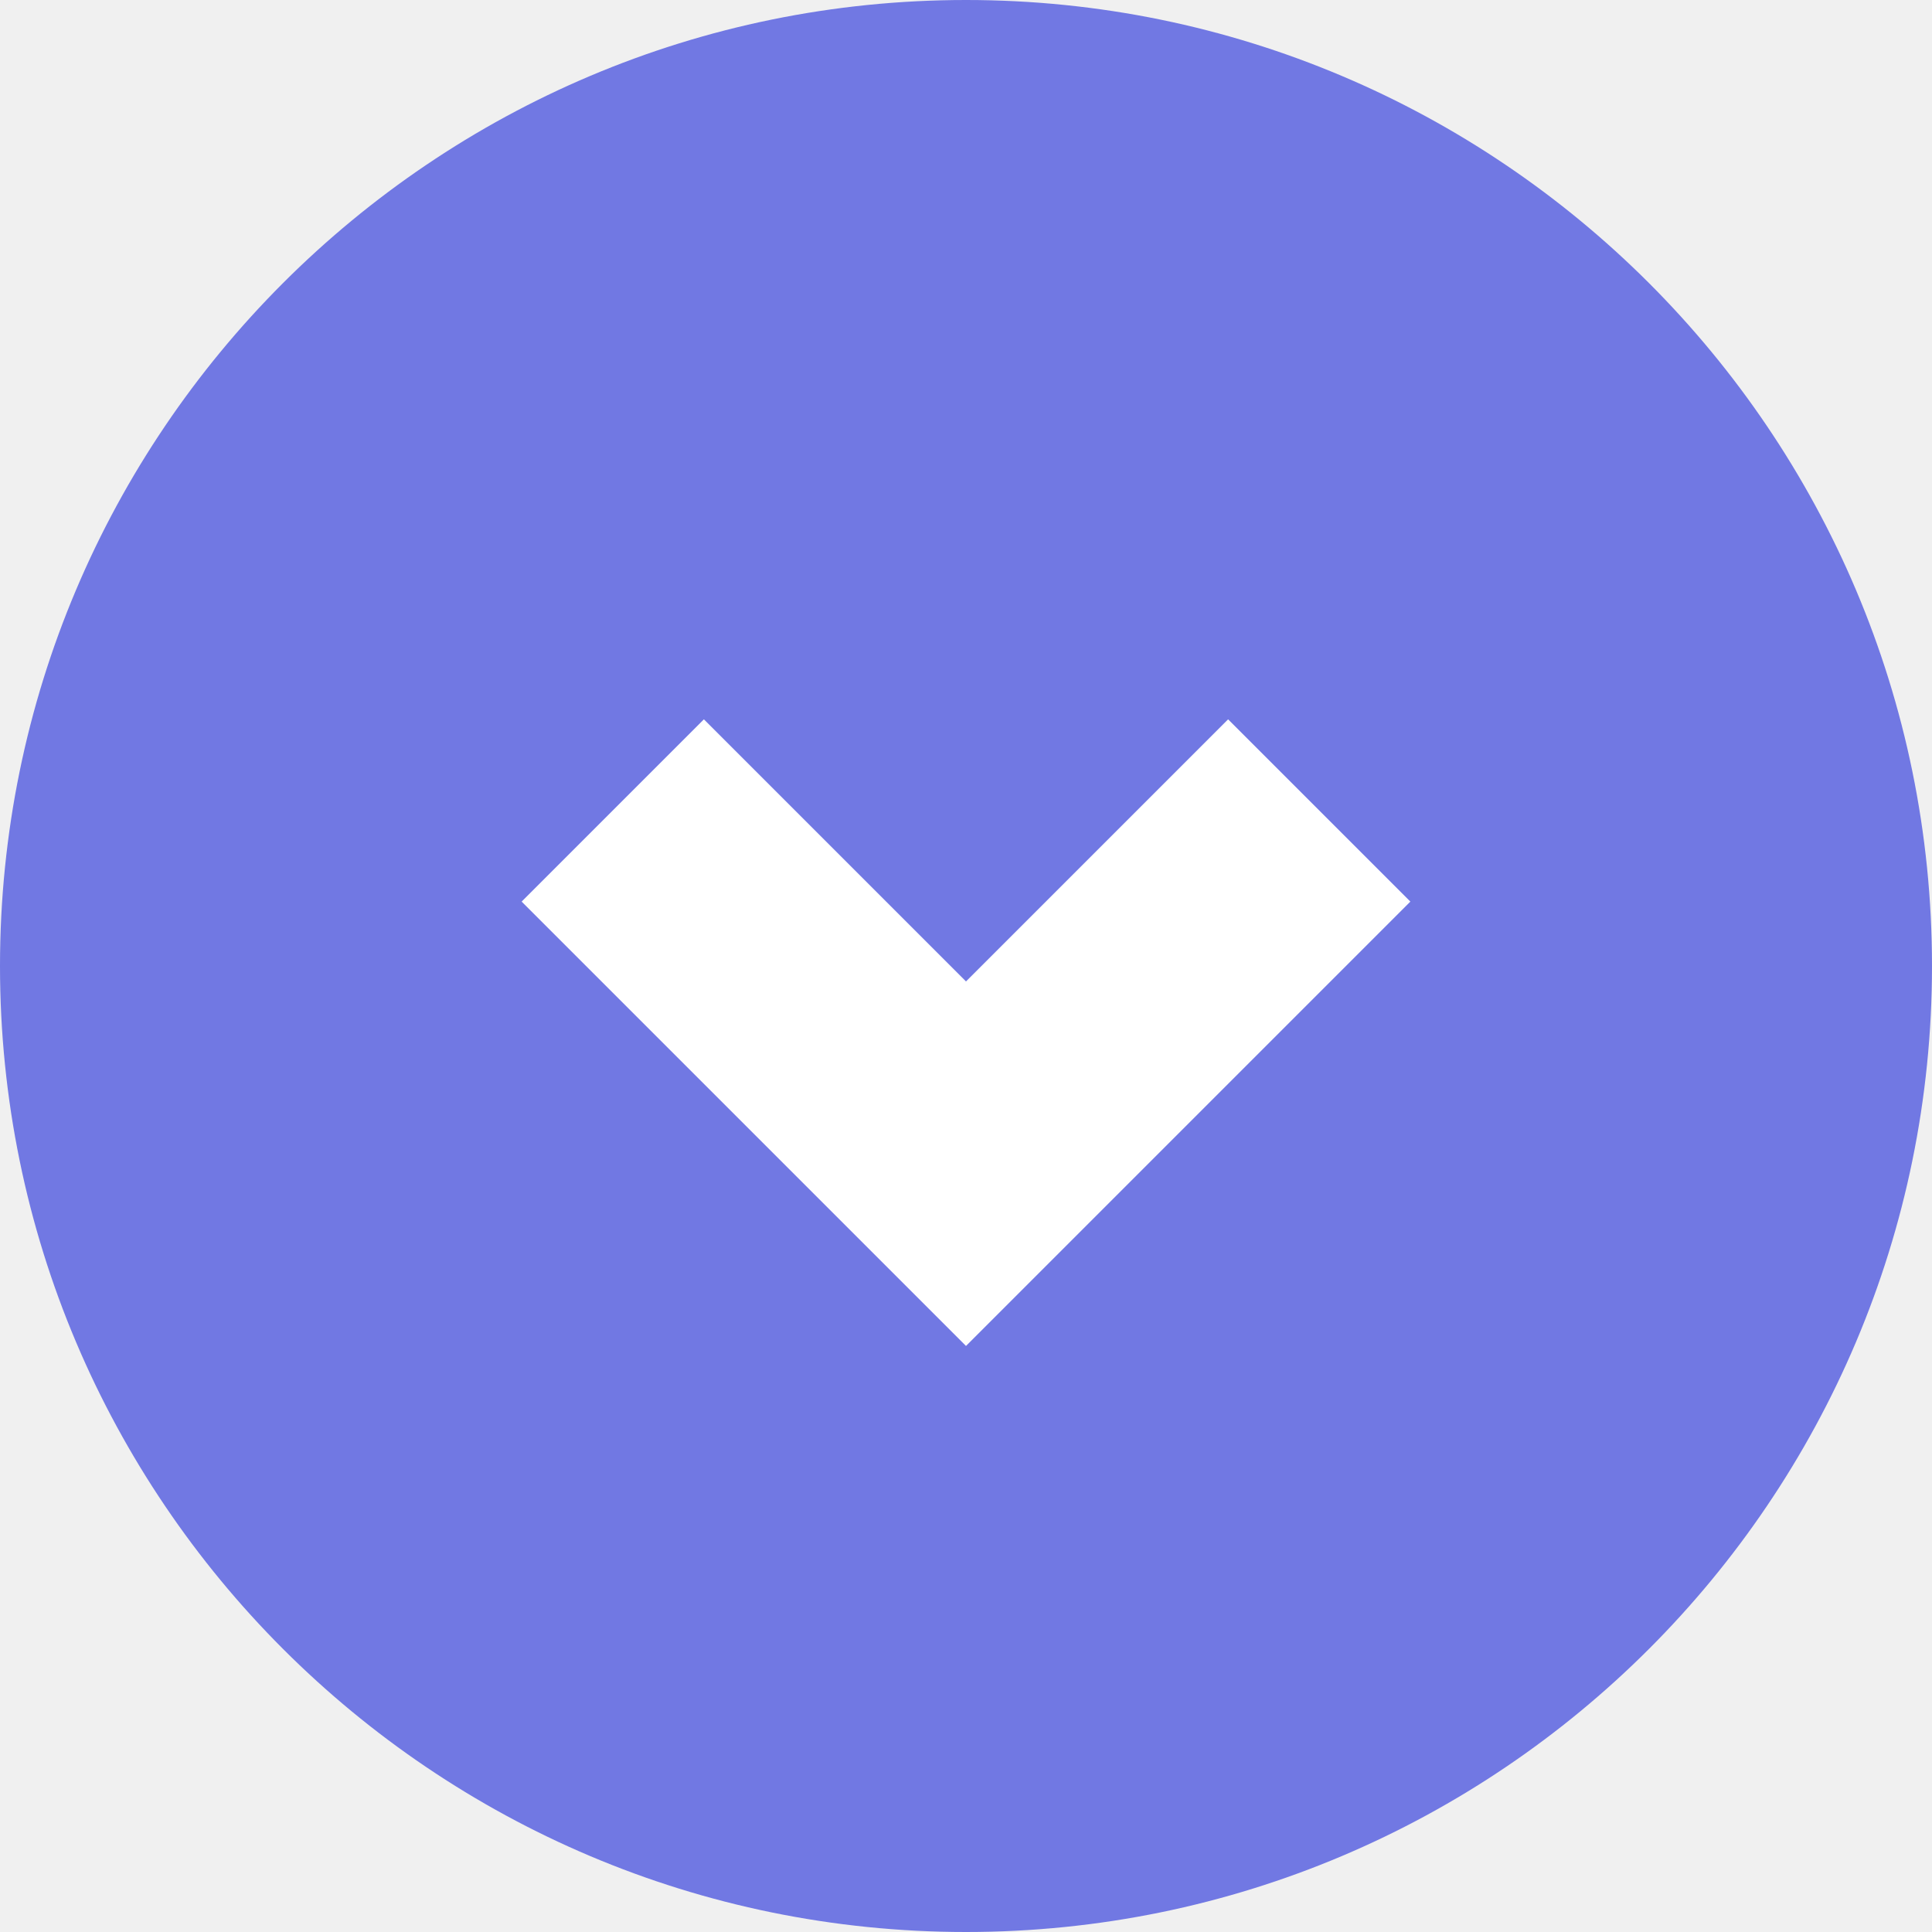
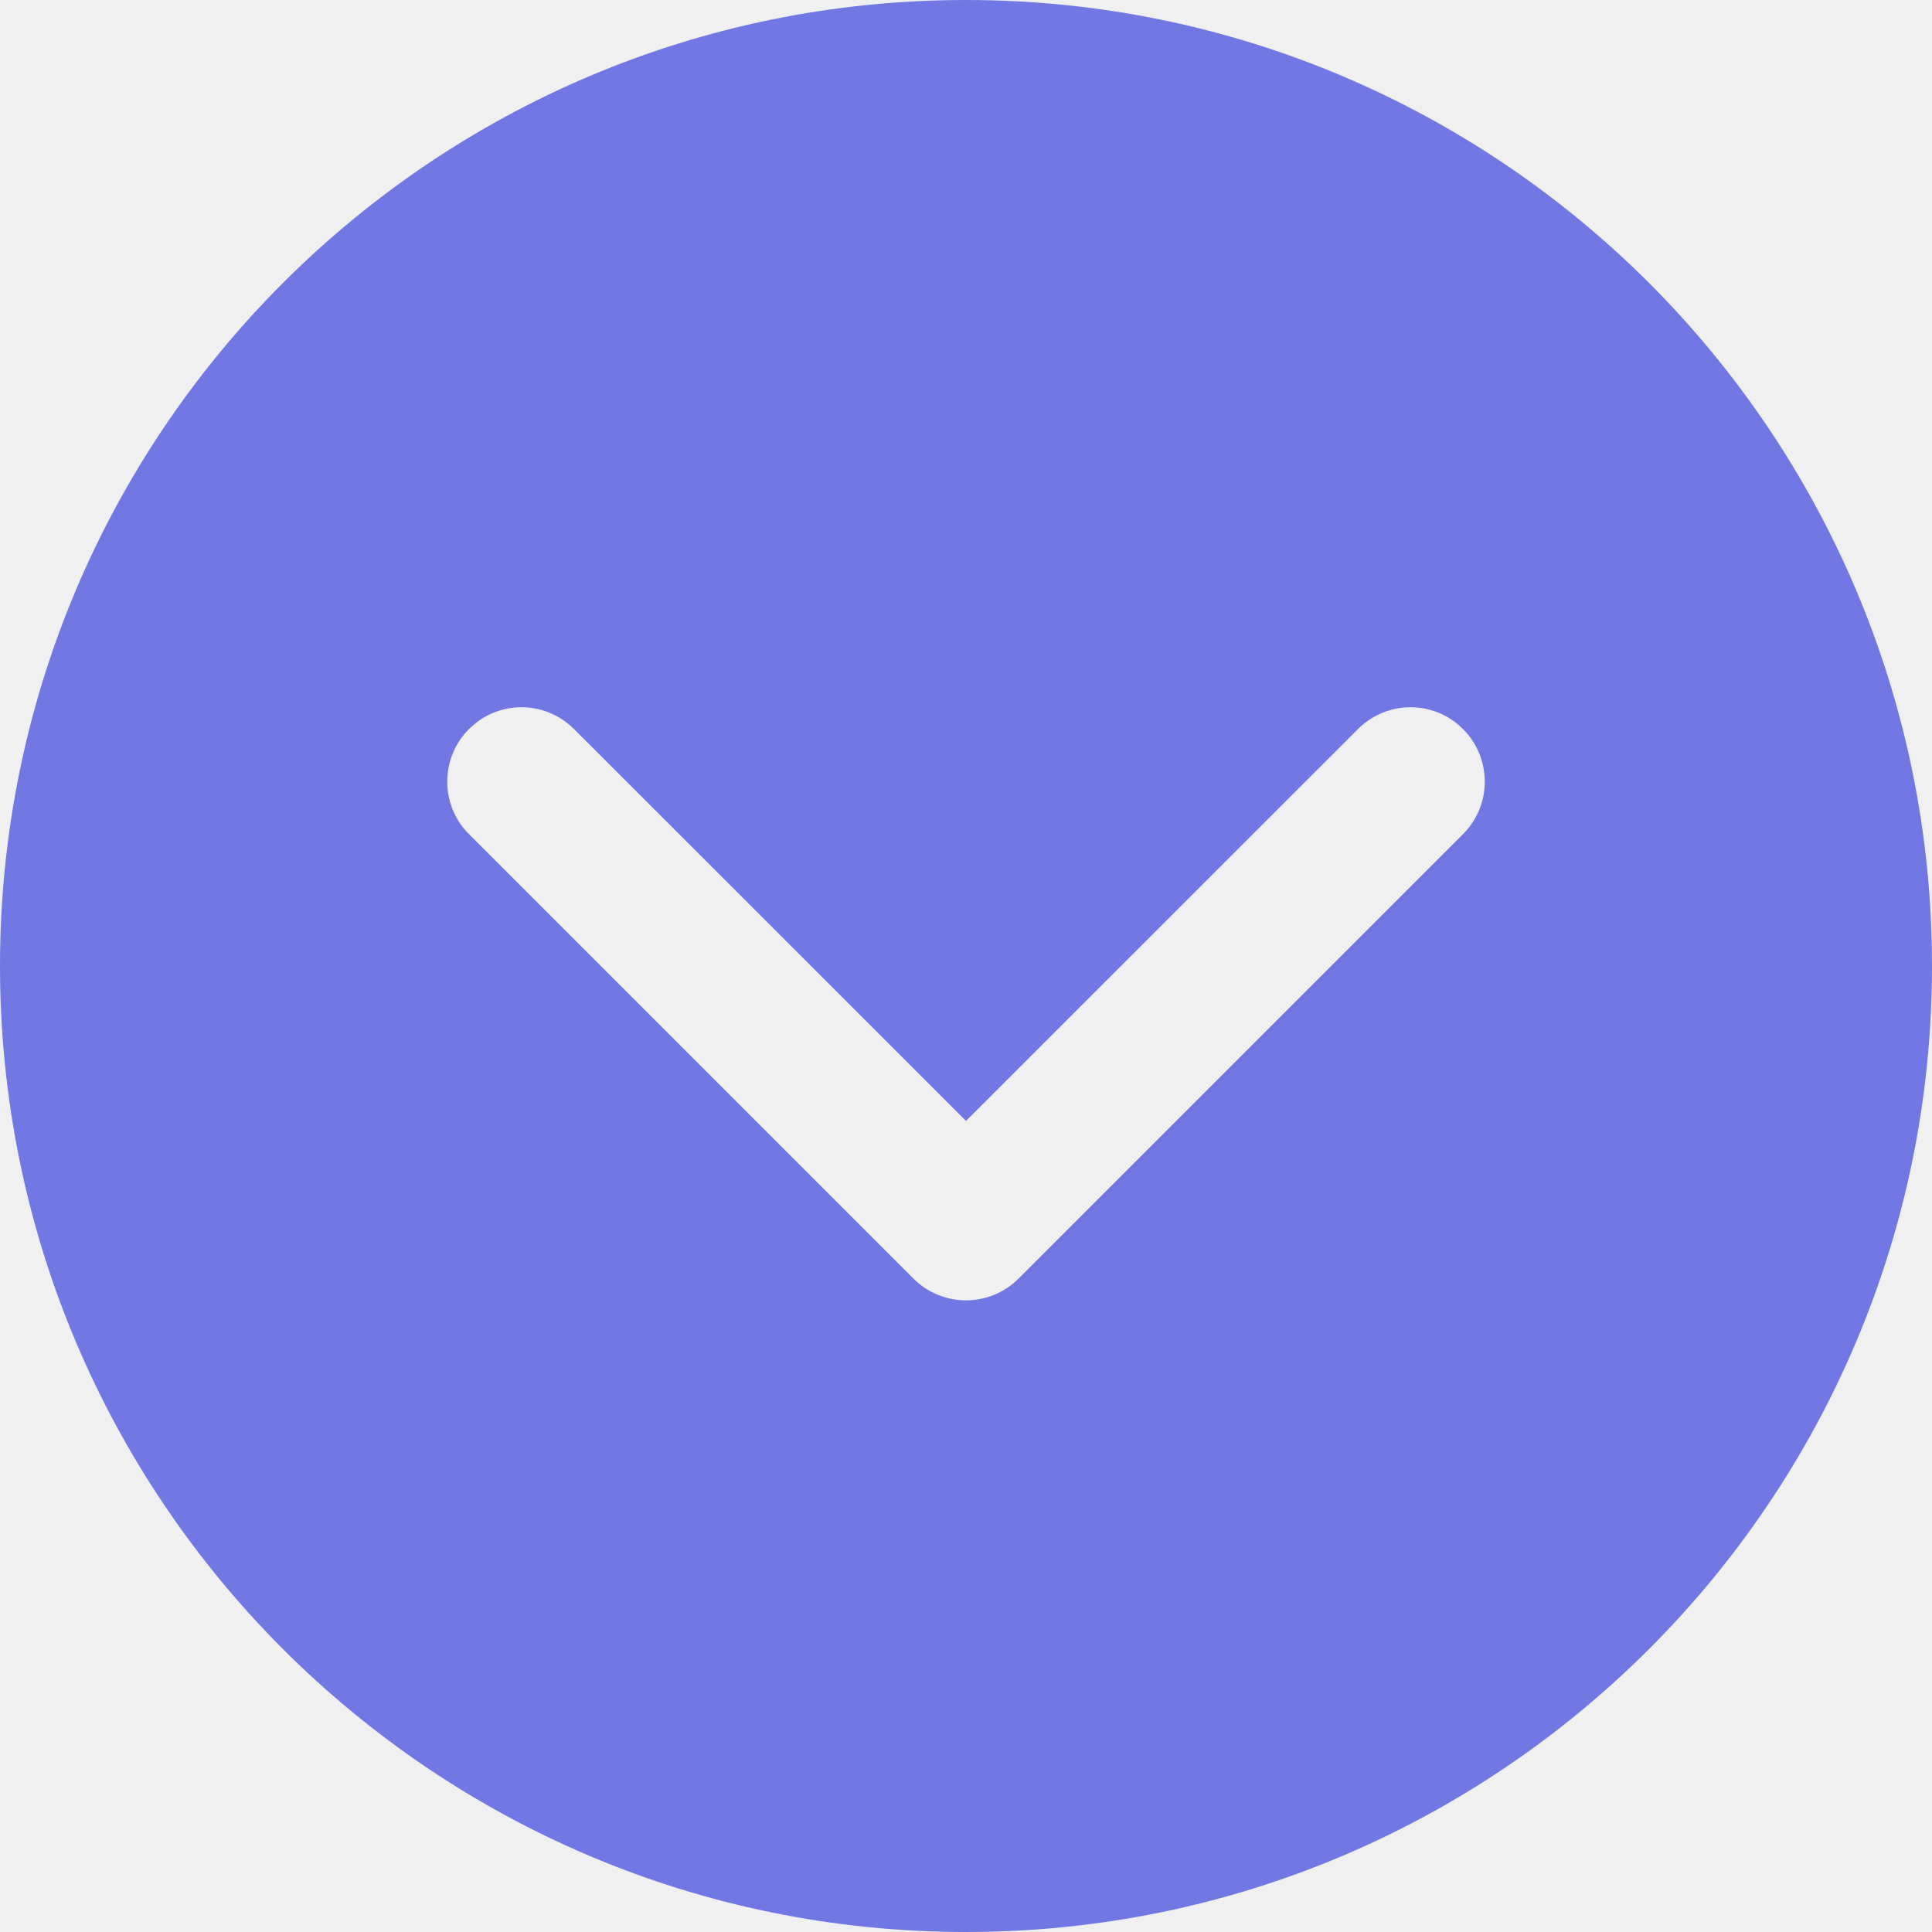
- <svg xmlns="http://www.w3.org/2000/svg" version="1.2" baseProfile="tiny-ps" viewBox="0 0 30 30" width="30" height="30">
-   <style>
- 		tspan { white-space:pre }
- 		.shp0 { fill: #7178e3 } 
- 		.shp1 { fill: #ffffff } 
- 	</style>
-   <g id="1">
-     <g id="Header">
-       <g id="Accounts">
-         <g id="Arrow Down">
-           <path id="Ellipse 2" class="shp0" d="M15 0C23.28 0 30 6.72 30 15C30 23.28 23.28 30 15 30C6.72 30 0 23.28 0 15C0 6.72 6.72 0 15 0Z" />
-           <path id="Rectangle 4" class="shp1" d="M10.93 11.17L17.83 18.07L15 20.9L8.1 14L10.93 11.17ZM19.07 11.17L21.9 14L15 20.9L12.17 18.07L19.07 11.17Z" />
-         </g>
-       </g>
-     </g>
-   </g>
+ <svg xmlns="http://www.w3.org/2000/svg" width="16" height="16" viewBox="0 0 16 16" fill="none">
+   <path d="M16 8C16 3.582 12.418 0 8 0C3.582 0 0 3.582 0 8C0 12.418 3.582 16 8 16C12.418 16 16 12.418 16 8ZM12.127 6.897L8.435 10.589C8.32 10.704 8.163 10.769 8 10.769C7.837 10.769 7.68 10.704 7.565 10.589L3.873 6.897C3.762 6.78 3.701 6.625 3.704 6.465C3.706 6.304 3.77 6.151 3.884 6.038C3.997 5.924 4.15 5.859 4.311 5.857C4.471 5.855 4.626 5.916 4.743 6.027L8 9.283L11.257 6.027C11.374 5.916 11.529 5.855 11.689 5.857C11.85 5.859 12.003 5.924 12.116 6.038C12.23 6.151 12.294 6.304 12.296 6.465C12.299 6.625 12.238 6.78 12.127 6.897Z" fill="#7178E3" />
</svg>
